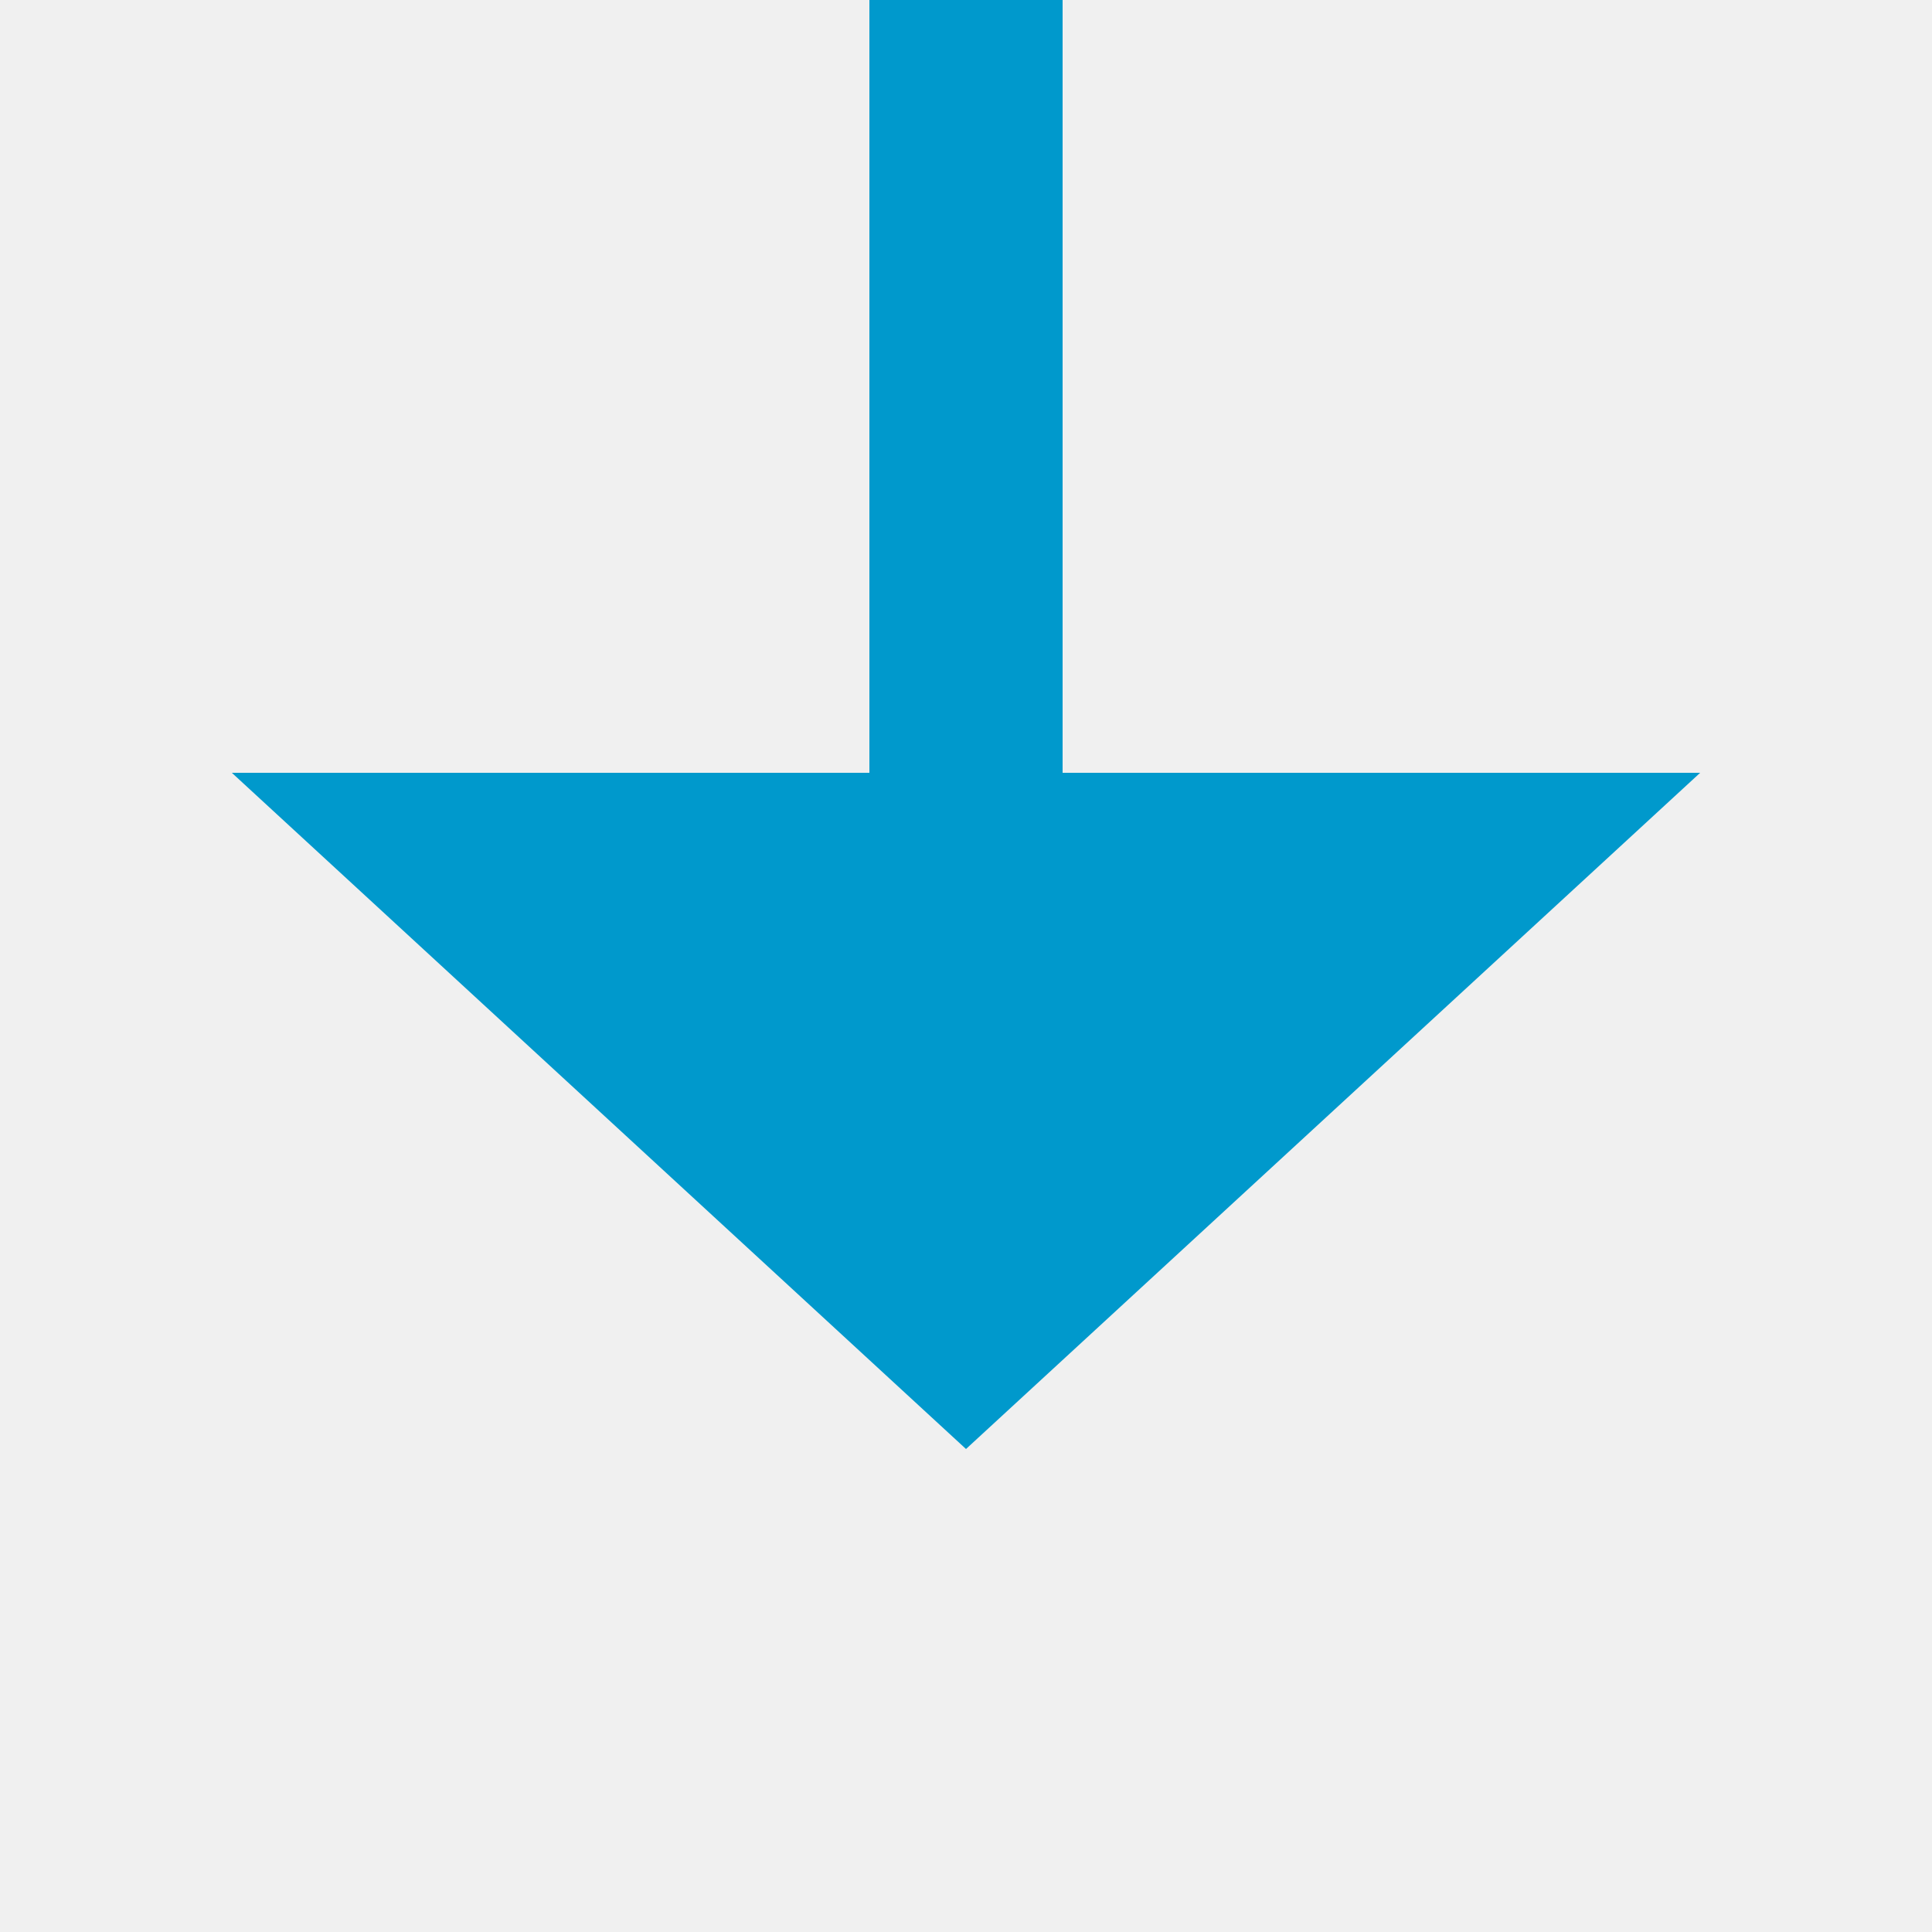
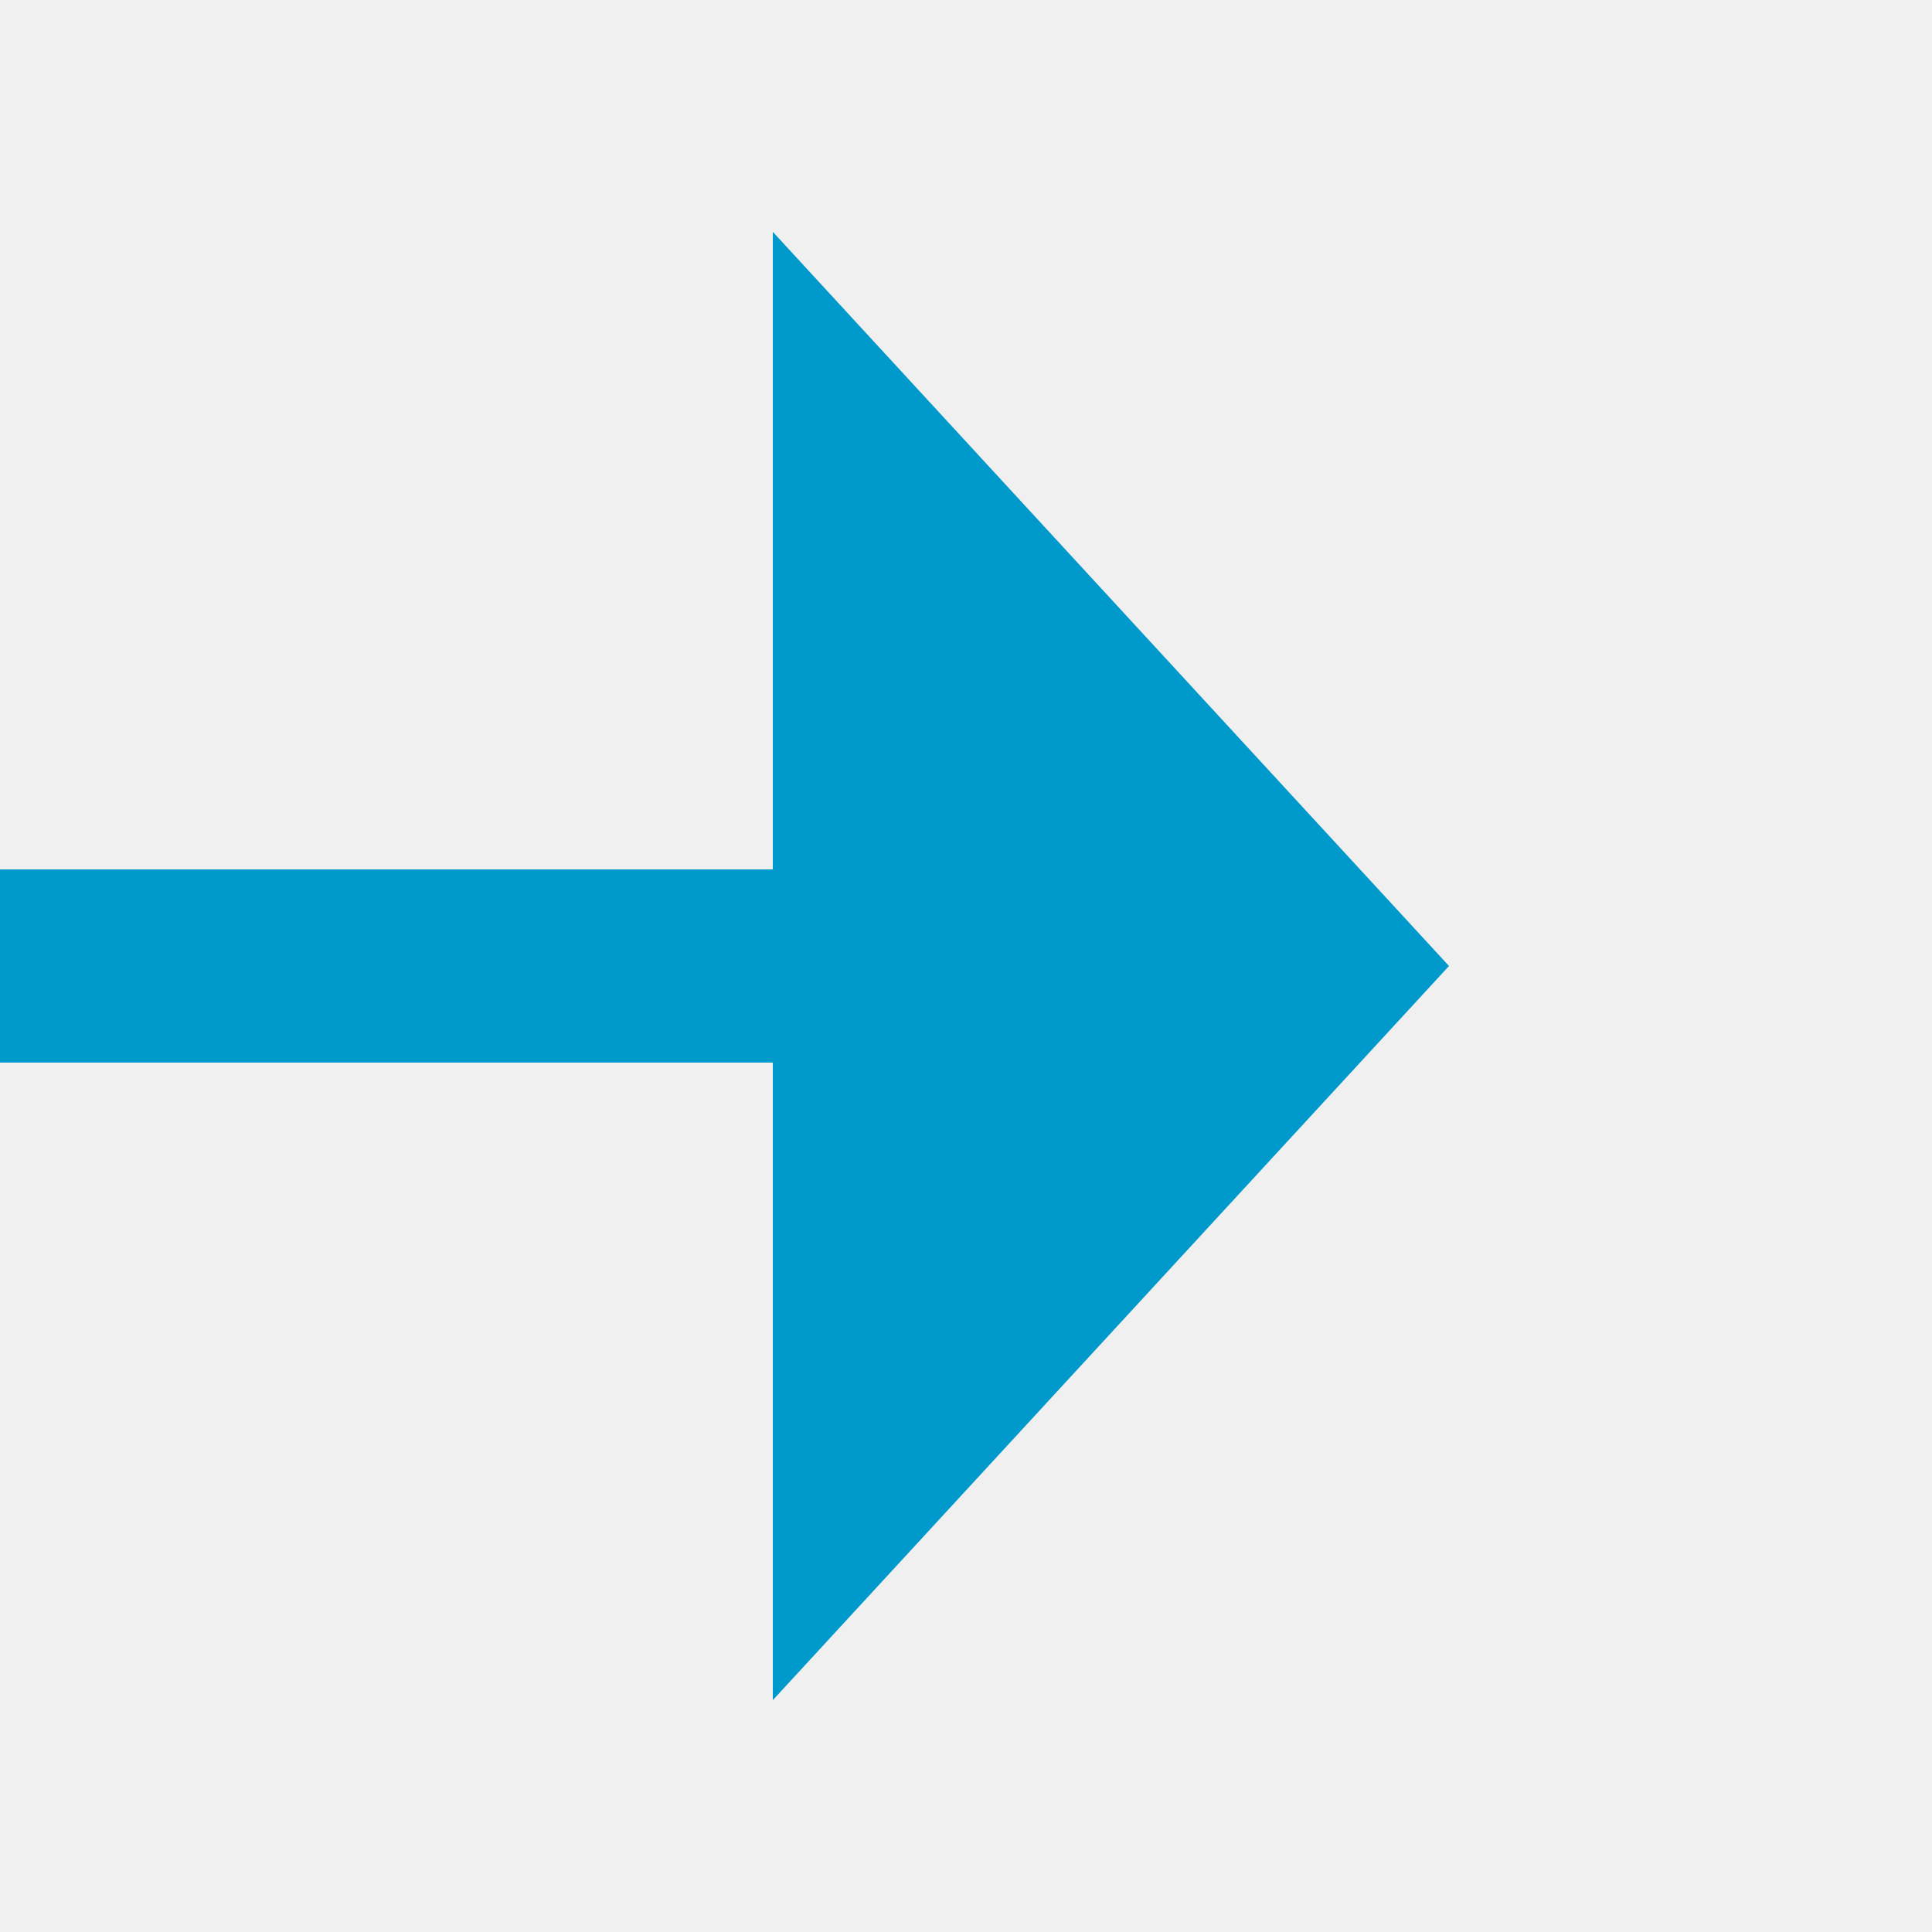
- <svg xmlns="http://www.w3.org/2000/svg" version="1.1" width="20px" height="20px" preserveAspectRatio="xMinYMid meet" viewBox="761 491  20 18">
-   <defs>
-     <mask fill="white" id="clip5393">
-       <path d="M 754 443  L 788 443  L 788 471  L 754 471  Z M 754 409  L 788 409  L 788 515  L 754 515  Z " fill-rule="evenodd" />
-     </mask>
-   </defs>
-   <path d="M 771 443  L 771 409  M 771 471  L 771 499  " stroke-width="2" stroke="#0099cc" fill="none" />
-   <path d="M 763.4 498  L 771 505  L 778.6 498  L 763.4 498  Z " fill-rule="nonzero" fill="#0099cc" stroke="none" mask="url(#clip5393)" />
+ <svg xmlns="http://www.w3.org/2000/svg" version="1.1" width="20px" height="20px" preserveAspectRatio="xMinYMid meet" viewBox="306 247  20 18">
+   <path d="M 221 256  L 315 256  " stroke-width="2" stroke="#0099cc" fill="none" />
+   <path d="M 314 263.6  L 321 256  L 314 248.4  L 314 263.6  Z " fill-rule="nonzero" fill="#0099cc" stroke="none" />
</svg>
